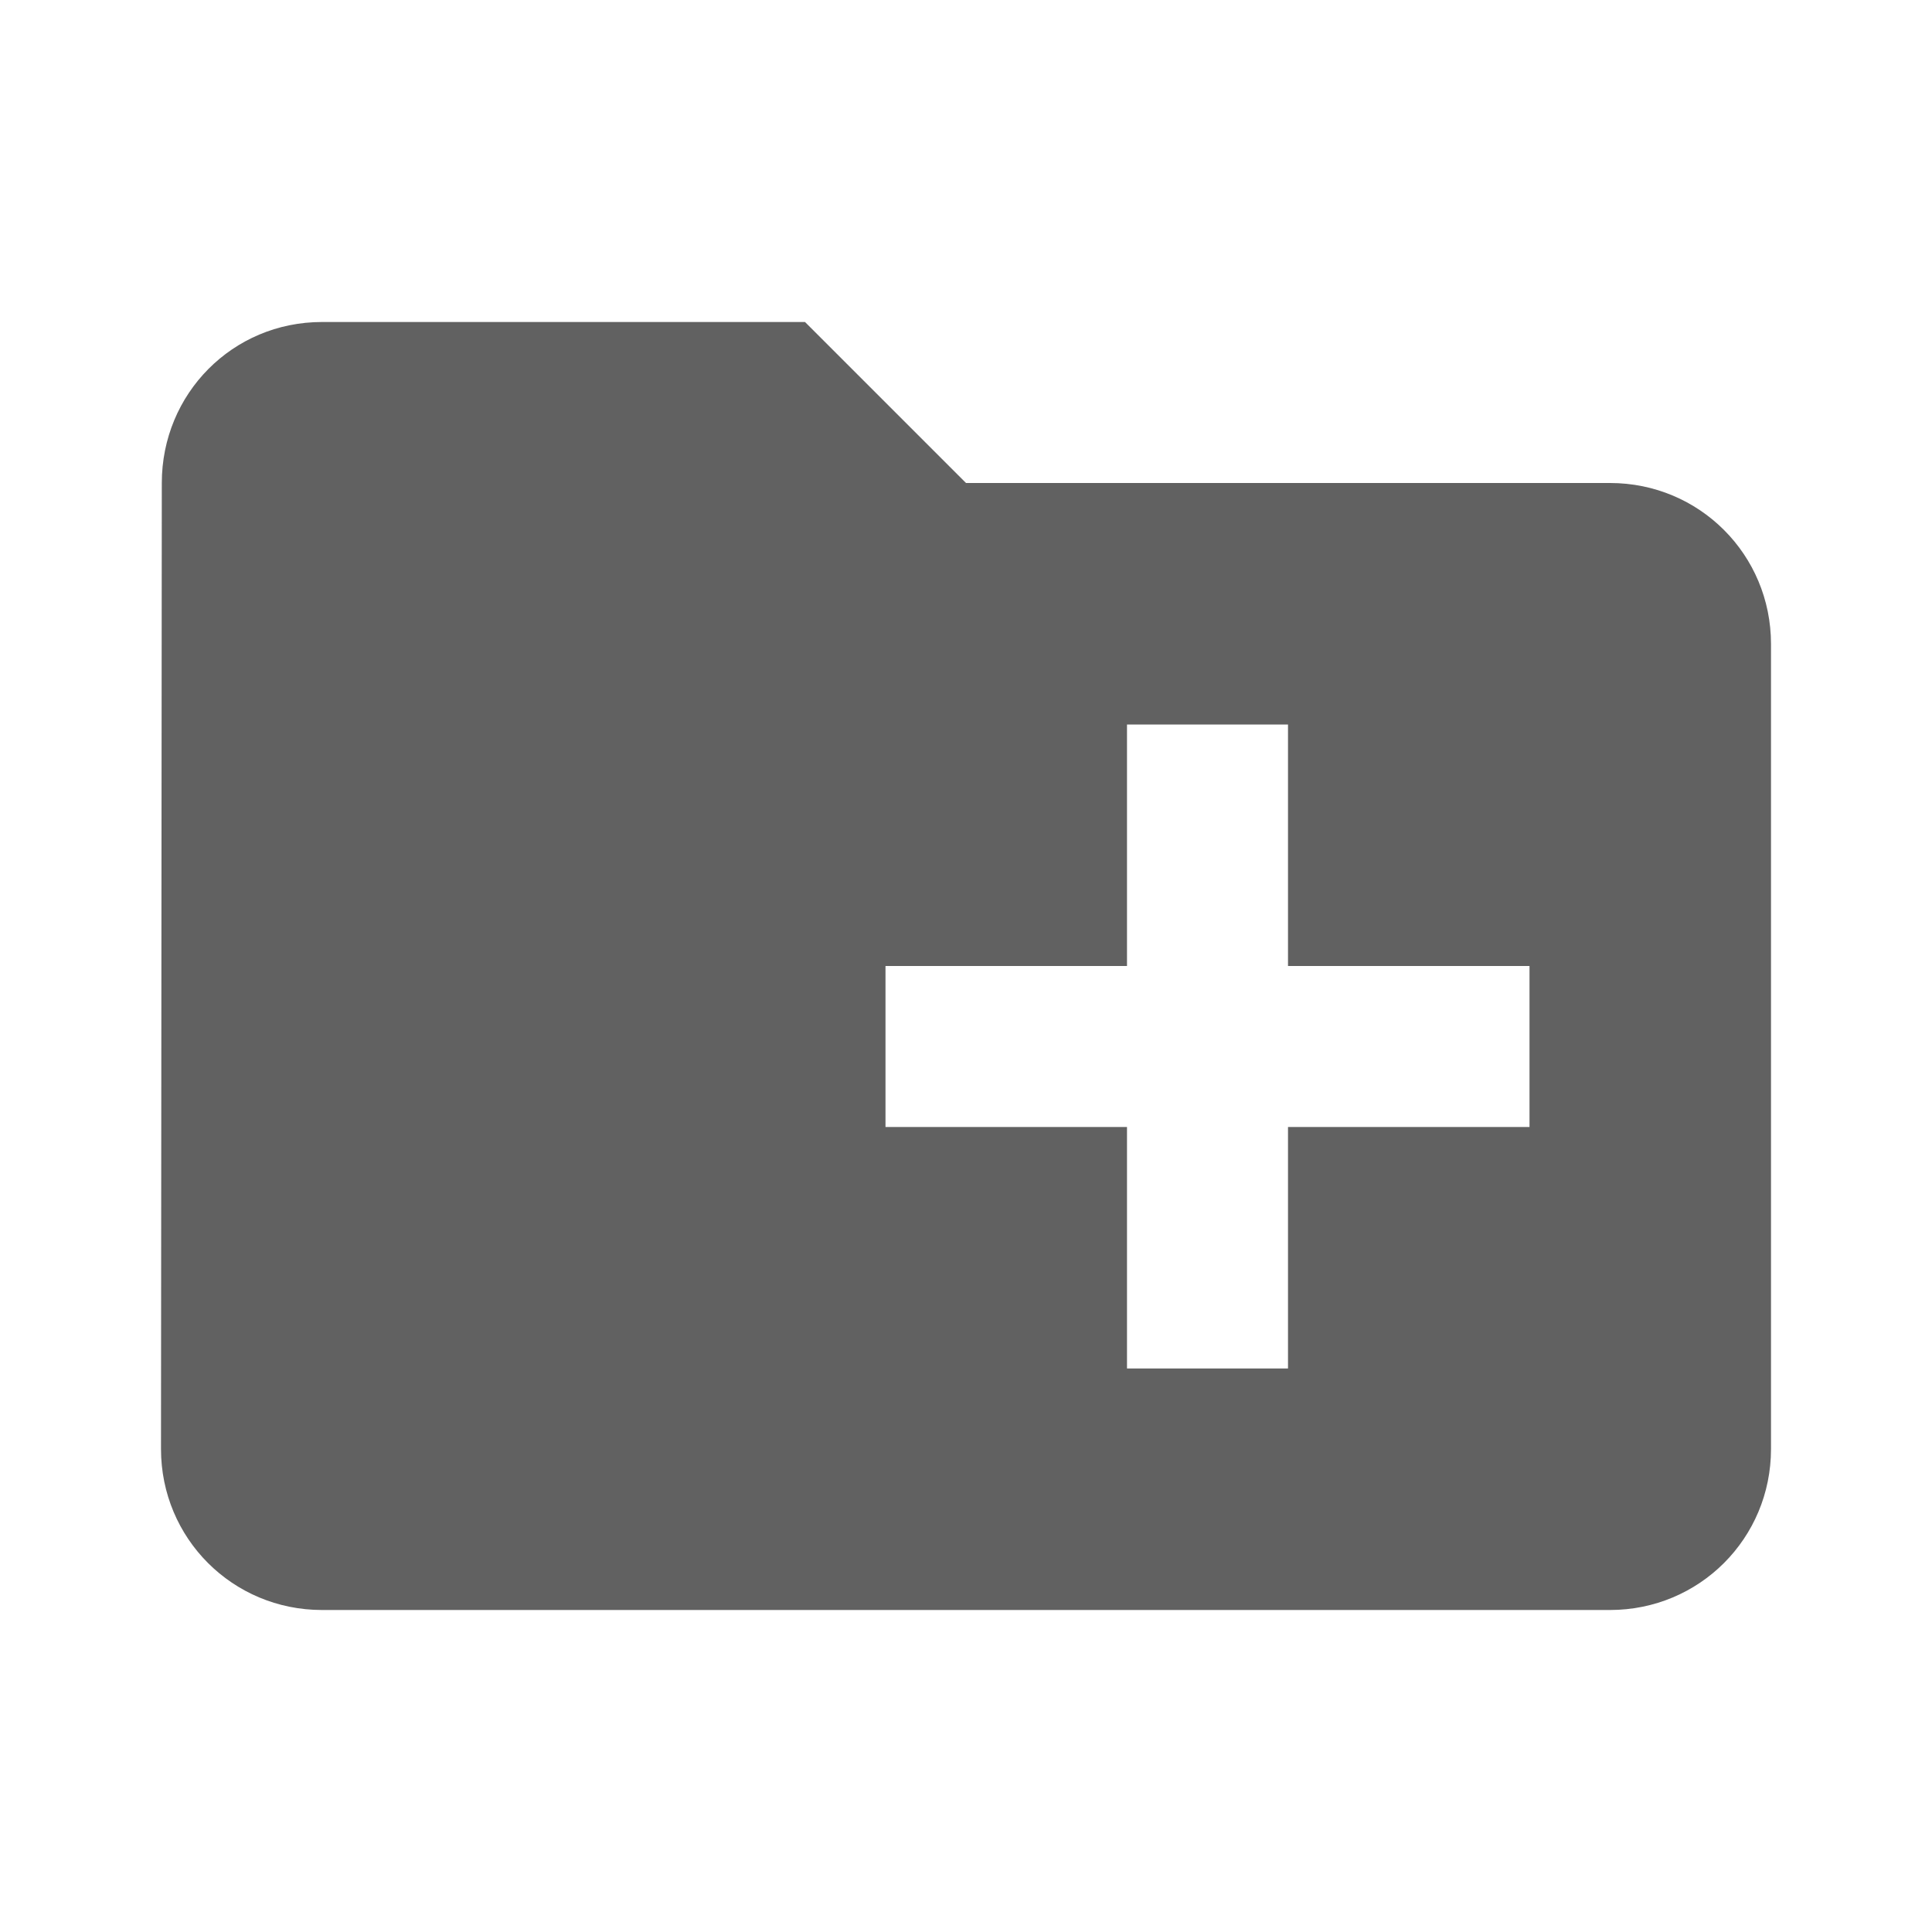
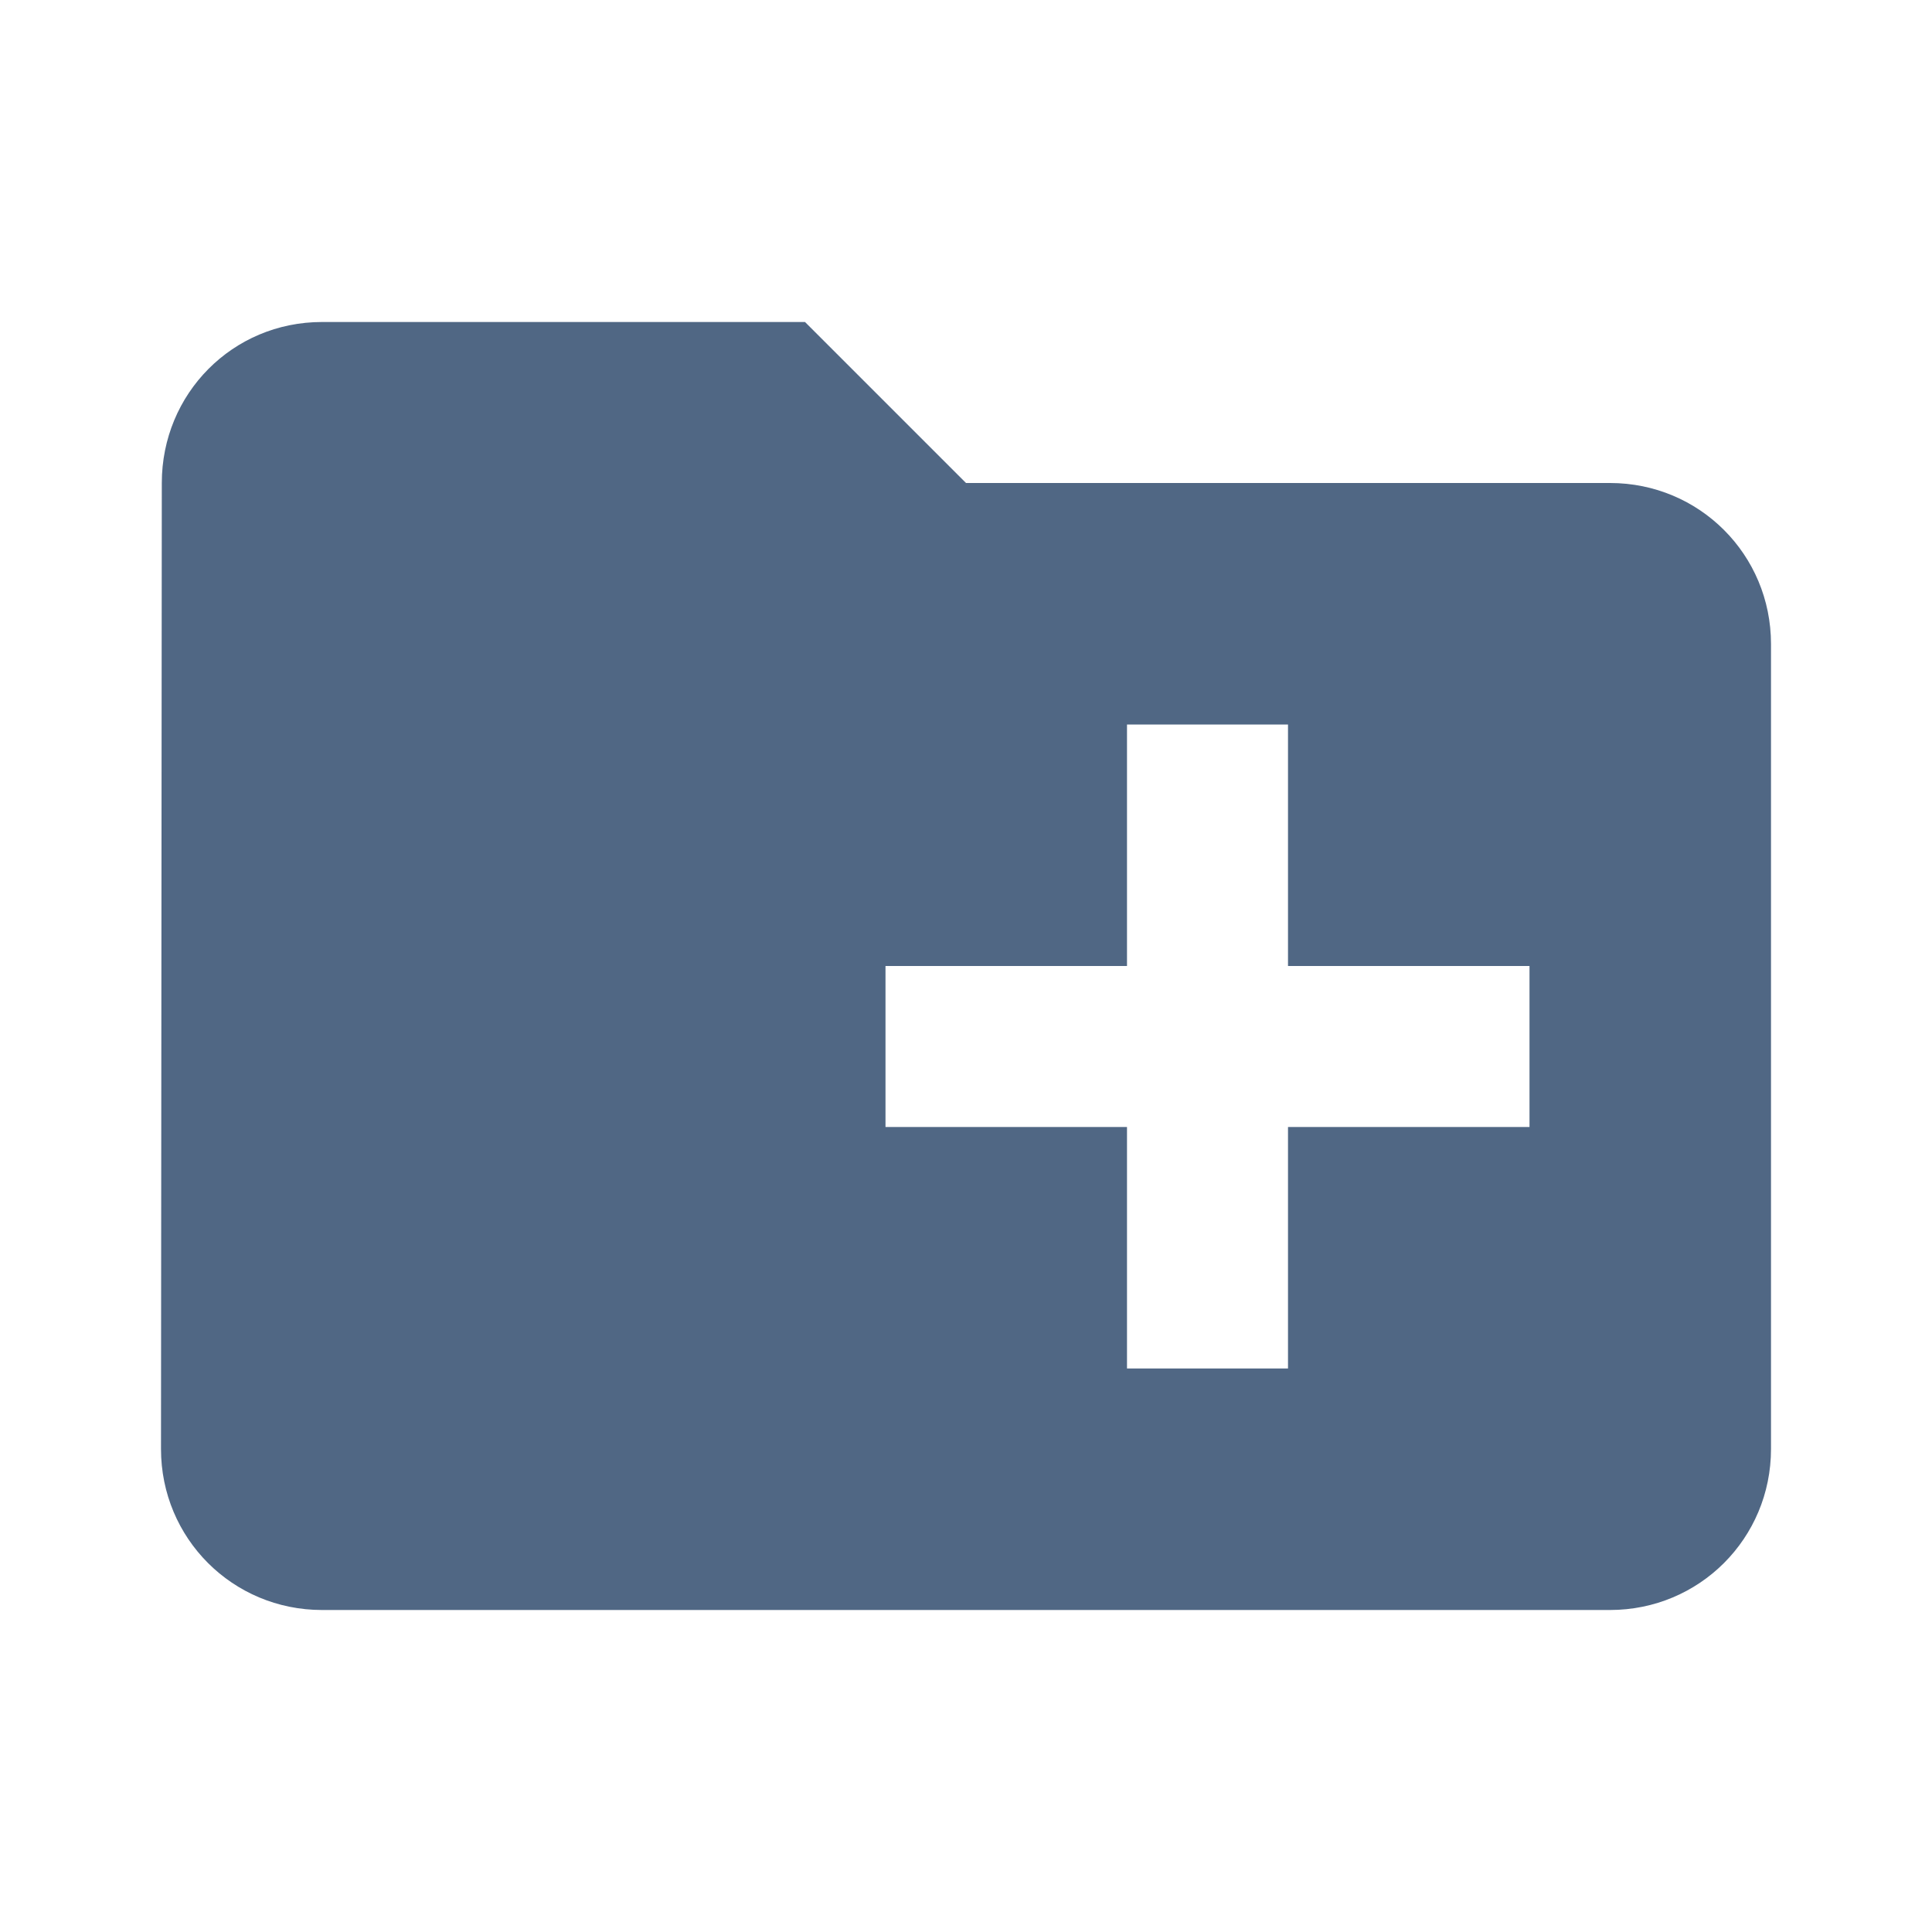
- <svg xmlns="http://www.w3.org/2000/svg" fill="#616161" width="24" height="24" viewBox="0 0 24 24">
+ <svg xmlns="http://www.w3.org/2000/svg" fill="#506784" width="24" height="24" viewBox="0 0 24 24">
  <path d="M20 6h-8l-2-2H4c-1.11 0-1.99.89-1.99 2L2 18c0 1.11.89 2 2 2h16c1.11 0 2-.89 2-2V8c0-1.11-.89-2-2-2zm-1 8h-3v3h-2v-3h-3v-2h3V9h2v3h3v2z" />
</svg>
